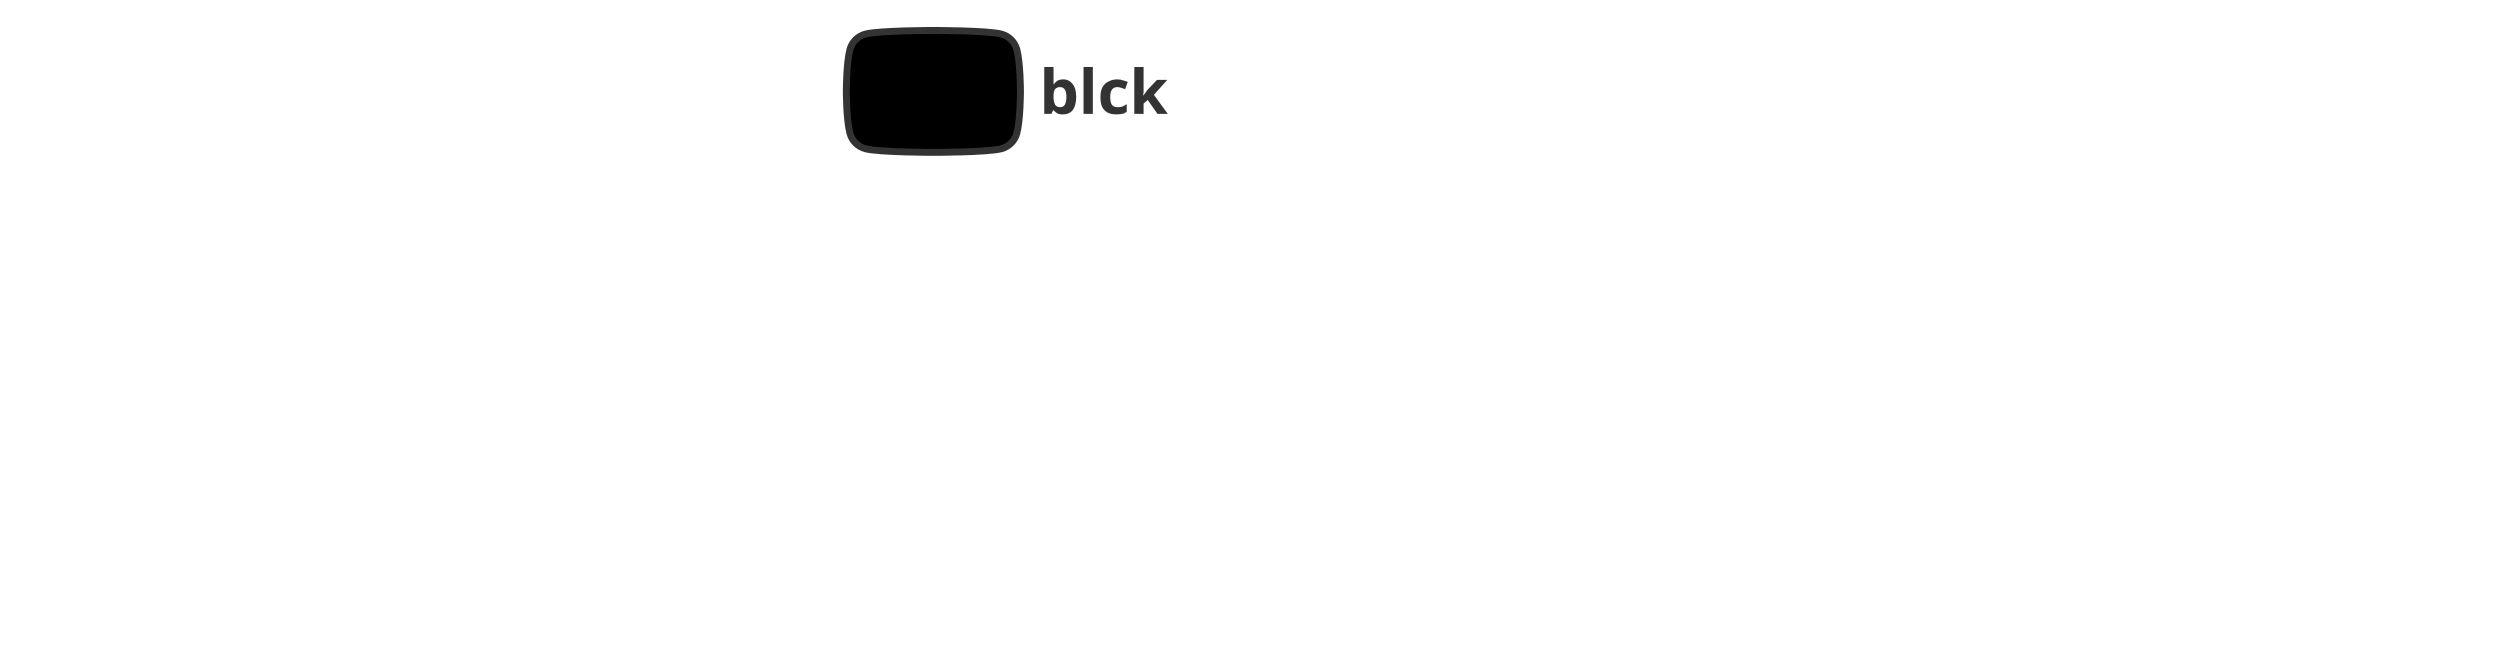
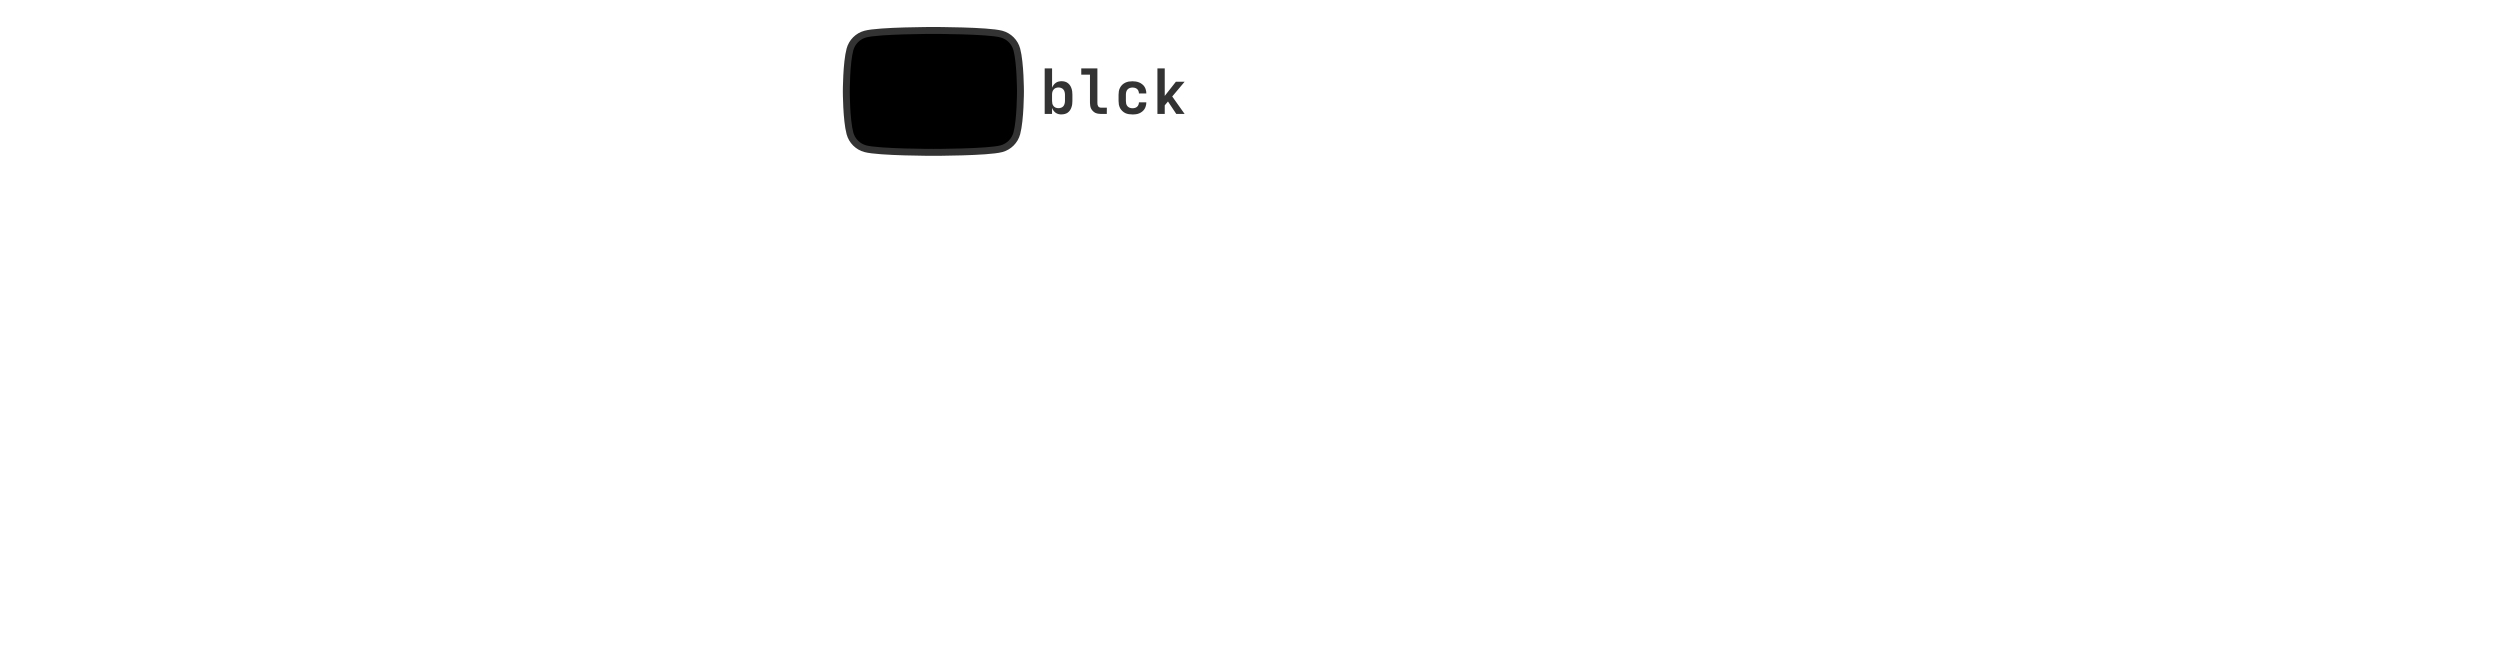
<svg xmlns="http://www.w3.org/2000/svg" class="external-icon" viewBox="0 0 296.087 78.124" focusable="false" style="display:block" version="1.1" id="svg3" width="296.087" height="78.124">
  <defs id="defs3" />
  <svg viewBox="0 0 28.57 20" preserveAspectRatio="xMidYMid" version="1.1" id="svg2" width="100%" height="100%">
-     <rect style="fill:#000000;fill-opacity:1;stroke:#333333;stroke-width:0.756;stroke-dasharray:none;stroke-opacity:1" id="rect3" width="50.038" height="38.617" x="9.014" y="49.475" />
    <g id="g2" style="fill:#000000;fill-opacity:1;stroke:#333333;stroke-width:1.135;stroke-dasharray:none;stroke-opacity:1" transform="matrix(0.1848226,0,0,0.1848226,2.045091,0.9231623)">
      <path d="M 27.973,3.123 C 27.643,1.893 26.677,0.927 25.447,0.597 23.22,2.24288e-7 14.285,0 14.285,0 14.285,0 5.35,2.24288e-7 3.123,0.597 1.893,0.927 0.927,1.893 0.597,3.123 2.24288e-7,5.35 0,10 0,10 c 0,0 2.24288e-7,4.65 0.597,6.877 0.329,1.23 1.296,2.197 2.526,2.526 C 5.35,20 14.285,20 14.285,20 c 0,0 8.935,0 11.162,-0.597 1.23,-0.329 2.197,-1.296 2.526,-2.526 C 28.57,14.65 28.57,10 28.57,10 c 0,0 -0.002,-4.65 -0.597,-6.877 z" fill="#FF0000" id="path1" style="fill:#000000;fill-opacity:1;stroke:#333333;stroke-width:1.135;stroke-dasharray:none;stroke-opacity:1" />
    </g>
-     <text xml:space="preserve" style="font-style:normal;font-variant:normal;font-weight:bold;font-stretch:normal;font-size:1.88px;font-family:'Adwaita Mono';-inkscape-font-specification:'Adwaita Mono, Bold';font-variant-ligatures:normal;font-variant-caps:normal;font-variant-numeric:normal;font-variant-east-asian:normal;writing-mode:lr-tb;direction:ltr;fill:#333333;fill-opacity:1;stroke:none;stroke-width:0.133;stroke-dasharray:none;stroke-opacity:1" x="7.907" y="3.455" id="text3">
-       <tspan id="tspan3" x="7.907" y="3.455" style="font-style:normal;font-variant:normal;font-weight:bold;font-stretch:normal;font-size:1.88px;font-family:'Adwaita Mono';-inkscape-font-specification:'Adwaita Mono, Bold';font-variant-ligatures:normal;font-variant-caps:normal;font-variant-numeric:normal;font-variant-east-asian:normal;fill:#333333;fill-opacity:1;stroke:none;stroke-width:0.133">blck</tspan>
-     </text>
+     <path d="m 8.573,3.47 q -0.047,0 -0.094,-0.011 -0.045,-0.011 -0.085,-0.038 -0.038,-0.028 -0.066,-0.066 -0.028,-0.039 -0.045,-0.083 V 3.455 H 8.06 v -1.382 h 0.224 v 0.586 q 0.017,-0.043 0.045,-0.081 0.028,-0.039 0.066,-0.066 0.039,-0.028 0.085,-0.039 0.047,-0.011 0.094,-0.011 0.051,0 0.098,0.013 0.049,0.013 0.088,0.043 0.039,0.028 0.068,0.071 0.028,0.041 0.043,0.088 0.017,0.045 0.023,0.096 0.006,0.049 0.006,0.098 v 0.188 q 0,0.049 -0.006,0.1 -0.006,0.049 -0.023,0.096 -0.015,0.045 -0.043,0.088 -0.028,0.041 -0.068,0.071 -0.039,0.028 -0.088,0.041 -0.047,0.013 -0.098,0.013 z m -0.094,-0.19 q 0.041,0 0.081,-0.015 0.041,-0.015 0.068,-0.047 0.026,-0.034 0.036,-0.075 0.011,-0.041 0.011,-0.083 v -0.188 q 0,-0.041 -0.011,-0.083 -0.009,-0.041 -0.036,-0.073 -0.026,-0.034 -0.068,-0.049 -0.039,-0.015 -0.081,-0.015 -0.041,0 -0.083,0.015 -0.039,0.015 -0.066,0.049 -0.026,0.032 -0.038,0.073 -0.009,0.041 -0.009,0.083 v 0.188 q 0,0.041 0.009,0.083 0.011,0.041 0.038,0.075 0.026,0.032 0.066,0.047 0.041,0.015 0.083,0.015 z M 9.943,3.455 H 9.768 q -0.045,0 -0.09,-0.008 -0.043,-0.008 -0.085,-0.026 -0.039,-0.021 -0.071,-0.053 -0.032,-0.032 -0.053,-0.071 -0.021,-0.041 -0.028,-0.086 -0.008,-0.045 -0.008,-0.09 V 2.263 H 9.169 V 2.073 h 0.489 v 1.047 q 0,0.026 0.004,0.053 0.006,0.026 0.019,0.049 0.015,0.021 0.038,0.032 0.024,0.011 0.051,0.011 h 0.175 z m 0.778,0.015 q -0.056,0 -0.113,-0.009 -0.055,-0.009 -0.105,-0.032 -0.049,-0.024 -0.09,-0.064 -0.041,-0.039 -0.068,-0.088 -0.024,-0.051 -0.036,-0.105 -0.009,-0.055 -0.009,-0.111 v -0.188 q 0,-0.056 0.009,-0.111 0.011,-0.055 0.036,-0.103 0.026,-0.051 0.068,-0.09 0.041,-0.039 0.09,-0.062 0.051,-0.024 0.105,-0.034 0.056,-0.009 0.113,-0.009 0.053,0 0.103,0.008 0.053,0.008 0.1,0.028 0.049,0.019 0.09,0.053 0.043,0.032 0.071,0.075 0.028,0.043 0.041,0.094 0.015,0.051 0.015,0.103 v 0.009 h -0.224 v -0.004 q 0,-0.038 -0.015,-0.073 -0.013,-0.036 -0.043,-0.06 -0.028,-0.024 -0.066,-0.034 -0.036,-0.009 -0.073,-0.009 -0.041,0 -0.083,0.015 -0.039,0.015 -0.068,0.047 -0.026,0.032 -0.038,0.075 -0.009,0.041 -0.009,0.083 v 0.188 q 0,0.041 0.009,0.085 0.011,0.041 0.038,0.073 0.028,0.032 0.068,0.047 0.041,0.015 0.083,0.015 0.038,0 0.073,-0.009 0.038,-0.009 0.066,-0.034 0.03,-0.024 0.043,-0.06 0.015,-0.036 0.015,-0.073 v -0.004 h 0.224 v 0.009 q 0,0.053 -0.015,0.103 -0.013,0.051 -0.041,0.094 -0.028,0.043 -0.071,0.077 -0.041,0.032 -0.09,0.053 -0.047,0.019 -0.1,0.026 -0.051,0.008 -0.103,0.008 z m 1.329,-0.015 -0.252,-0.378 -0.098,0.117 v 0.261 h -0.222 v -1.382 h 0.222 v 0.835 l 0.338,-0.43 h 0.265 l -0.376,0.447 0.376,0.53 z" id="text3" style="font-weight:bold;font-size:1.88px;font-family:'Adwaita Mono';-inkscape-font-specification:'Adwaita Mono, Bold';fill:#333333;stroke-width:0.133" aria-label="blck" />
  </svg>
</svg>
